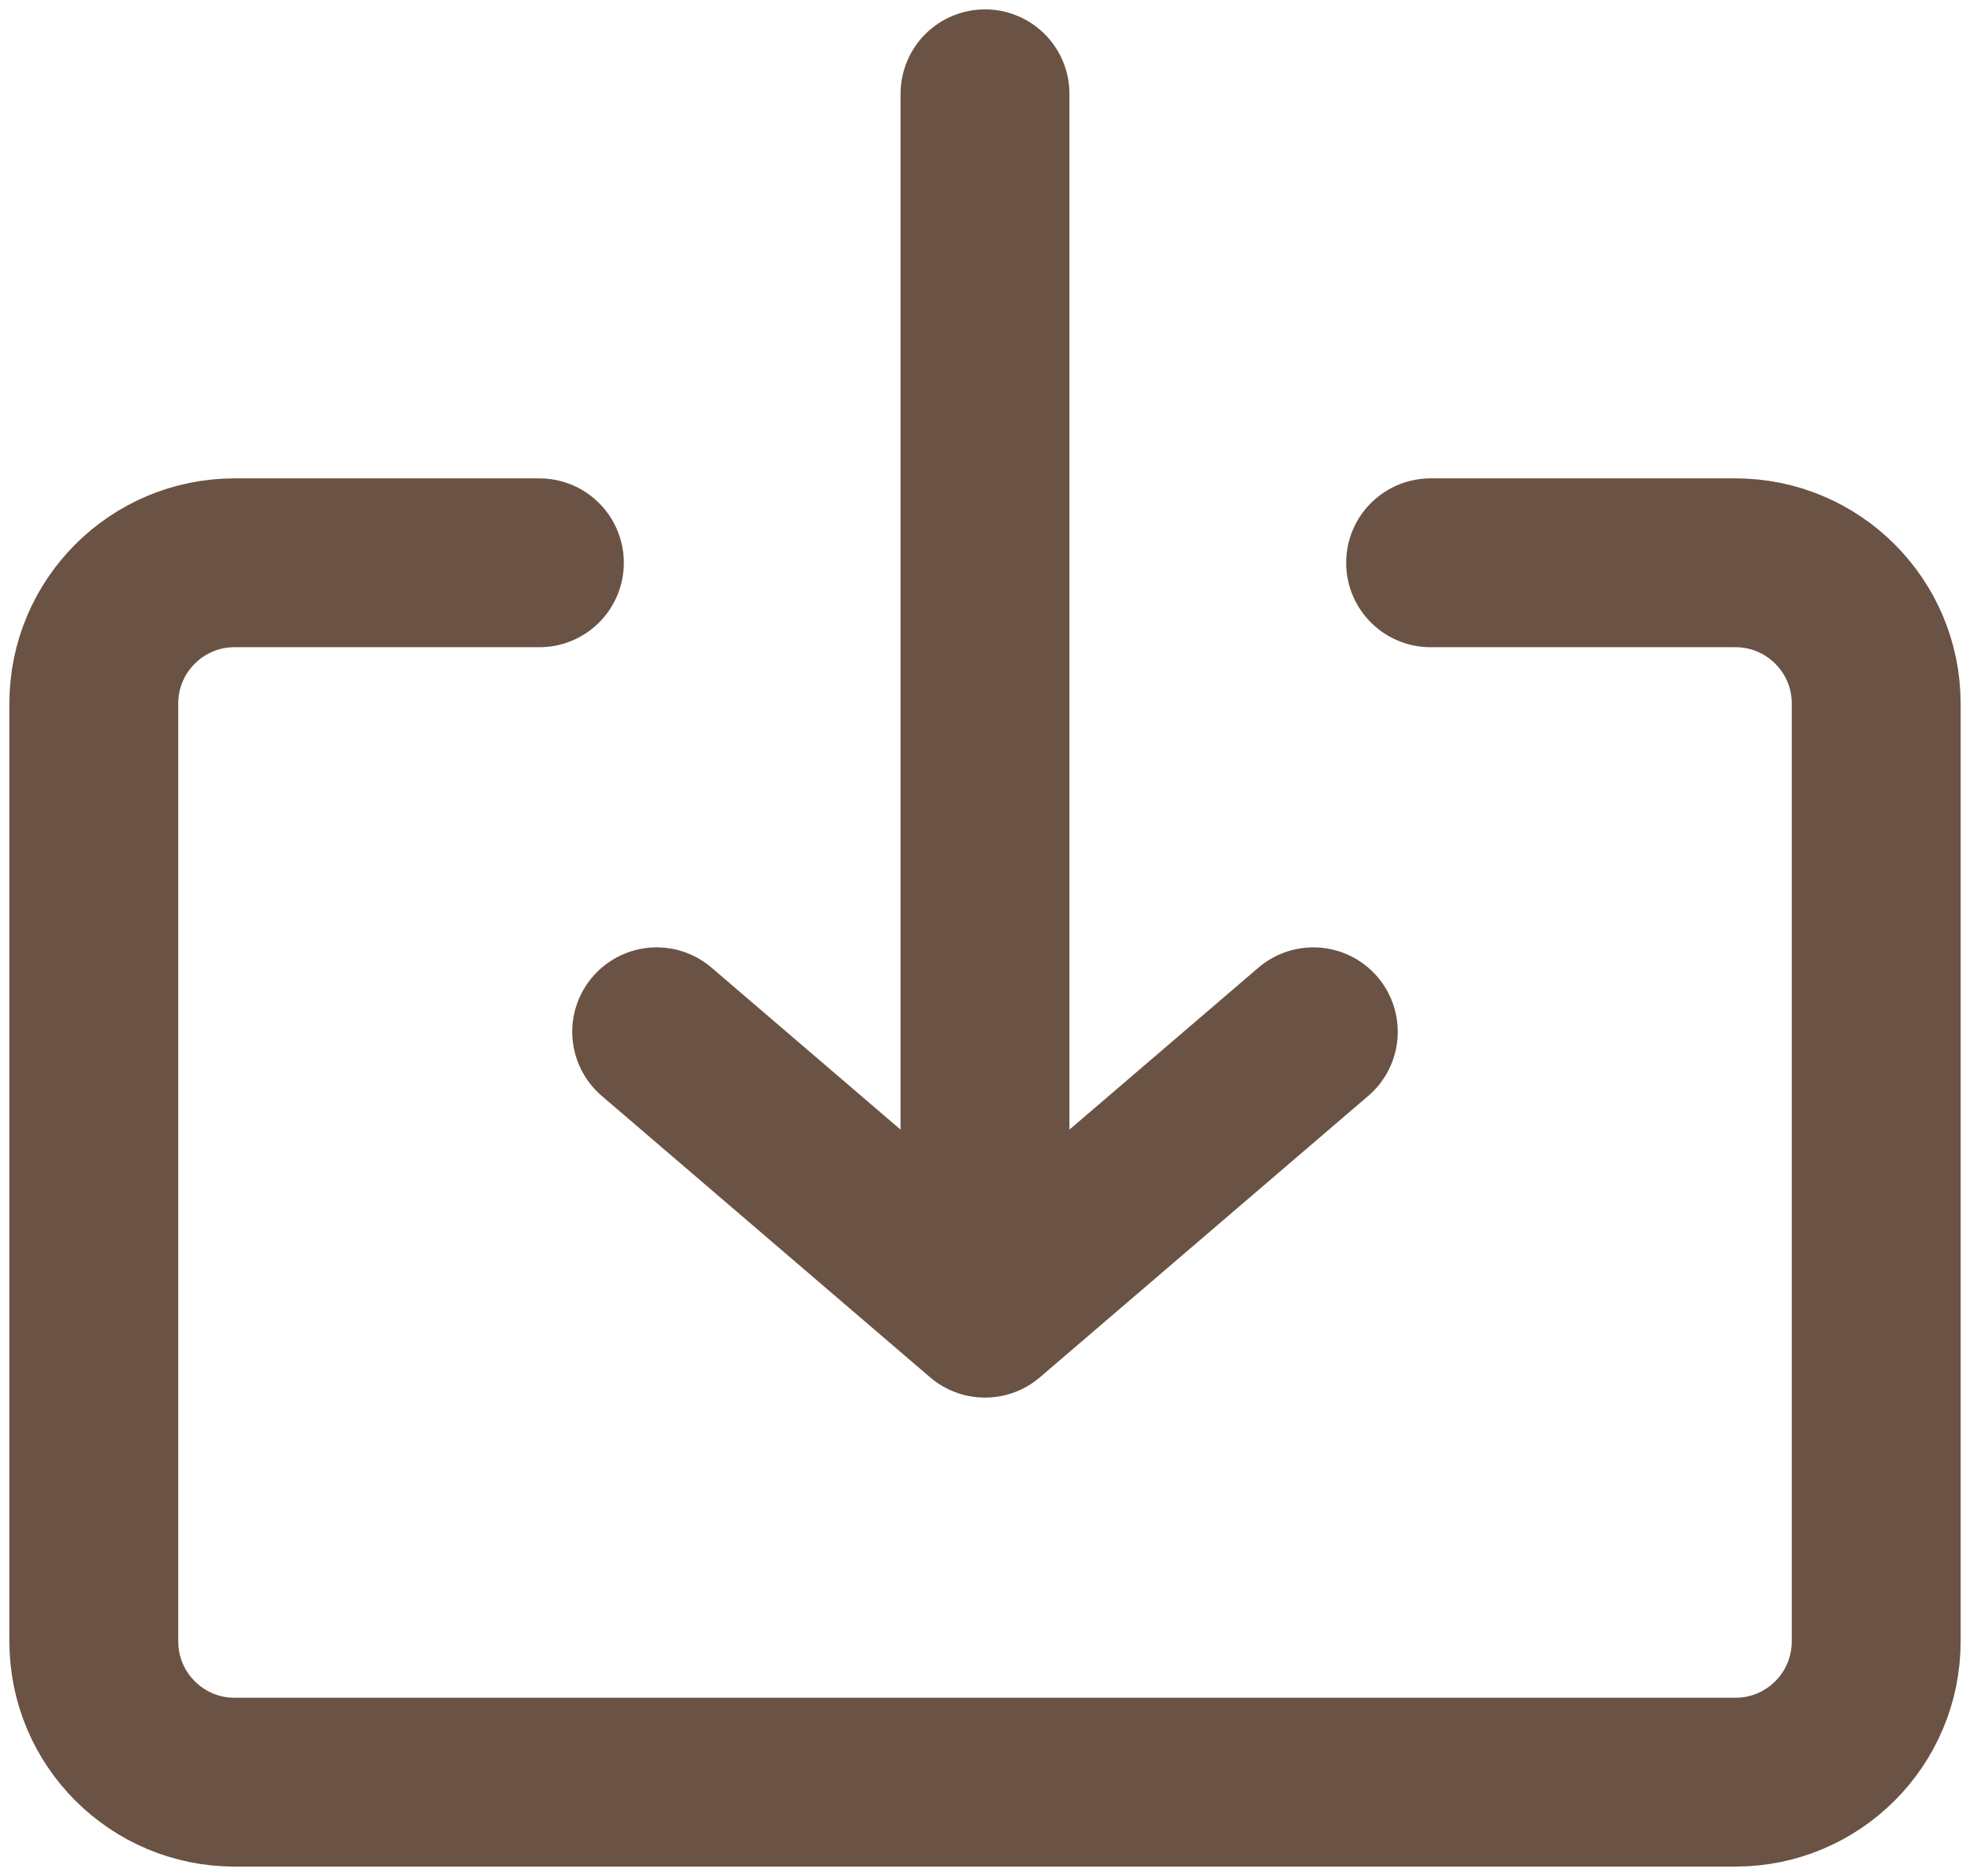
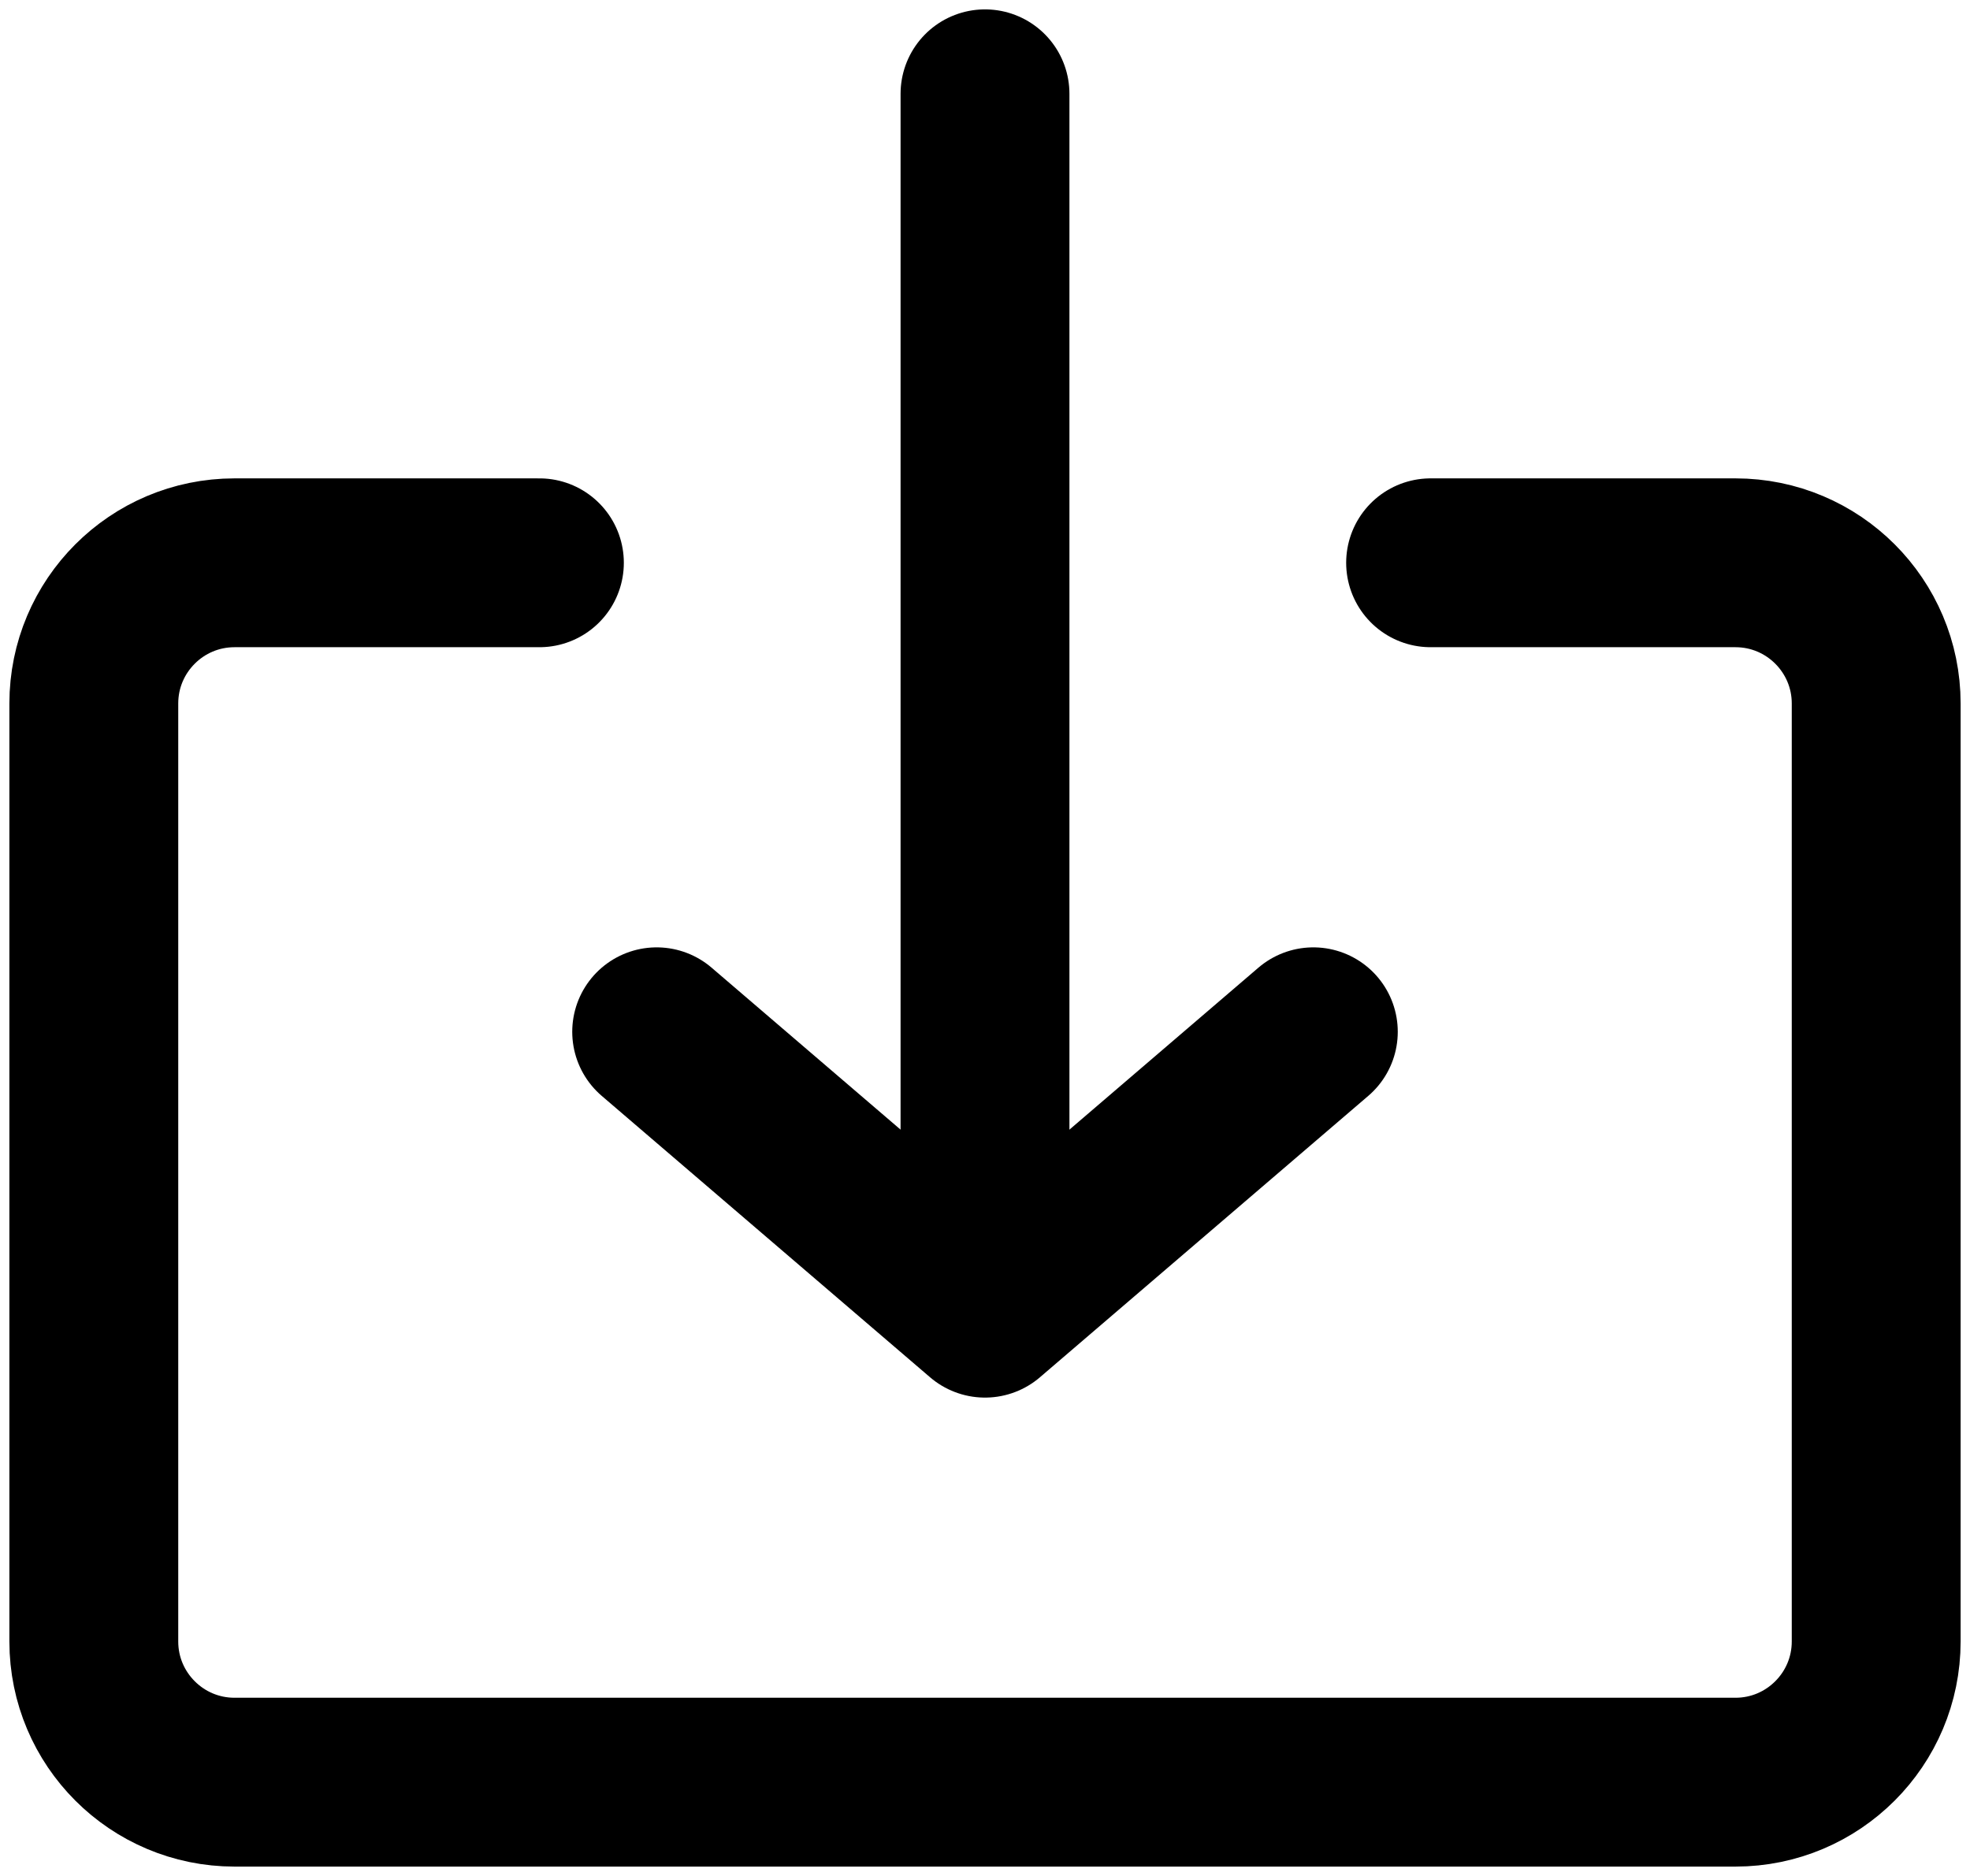
<svg xmlns="http://www.w3.org/2000/svg" width="21" height="20" viewBox="0 0 21 20" fill="none">
-   <path d="M7 11L10.5 14L14 11" stroke="#6A5344" stroke-width="1.8" stroke-linecap="round" stroke-linejoin="round" />
-   <path d="M10.5 1V12.5" stroke="#6A5344" stroke-width="1.8" stroke-linecap="round" stroke-linejoin="round" />
-   <path d="M5.75 6H2.5C1.672 6 1 6.672 1 7.5V17.5C1 18.328 1.672 19 2.5 19H18.5C19.328 19 20 18.328 20 17.5V7.5C20 6.672 19.328 6 18.5 6H15.25" stroke="#6A5344" stroke-width="1.8" stroke-linecap="round" stroke-linejoin="round" />
+   <path d="M7 11L10.5 14L14 11" stroke="currentColor" stroke-width="1.8" stroke-linecap="round" stroke-linejoin="round" />
+   <path d="M10.5 1V12.5" stroke="currentColor" stroke-width="1.8" stroke-linecap="round" stroke-linejoin="round" />
+   <path d="M5.75 6H2.5C1.672 6 1 6.672 1 7.5V17.5C1 18.328 1.672 19 2.5 19H18.5C19.328 19 20 18.328 20 17.5V7.5C20 6.672 19.328 6 18.5 6H15.25" stroke="currentColor" stroke-width="1.8" stroke-linecap="round" stroke-linejoin="round" />
</svg>
